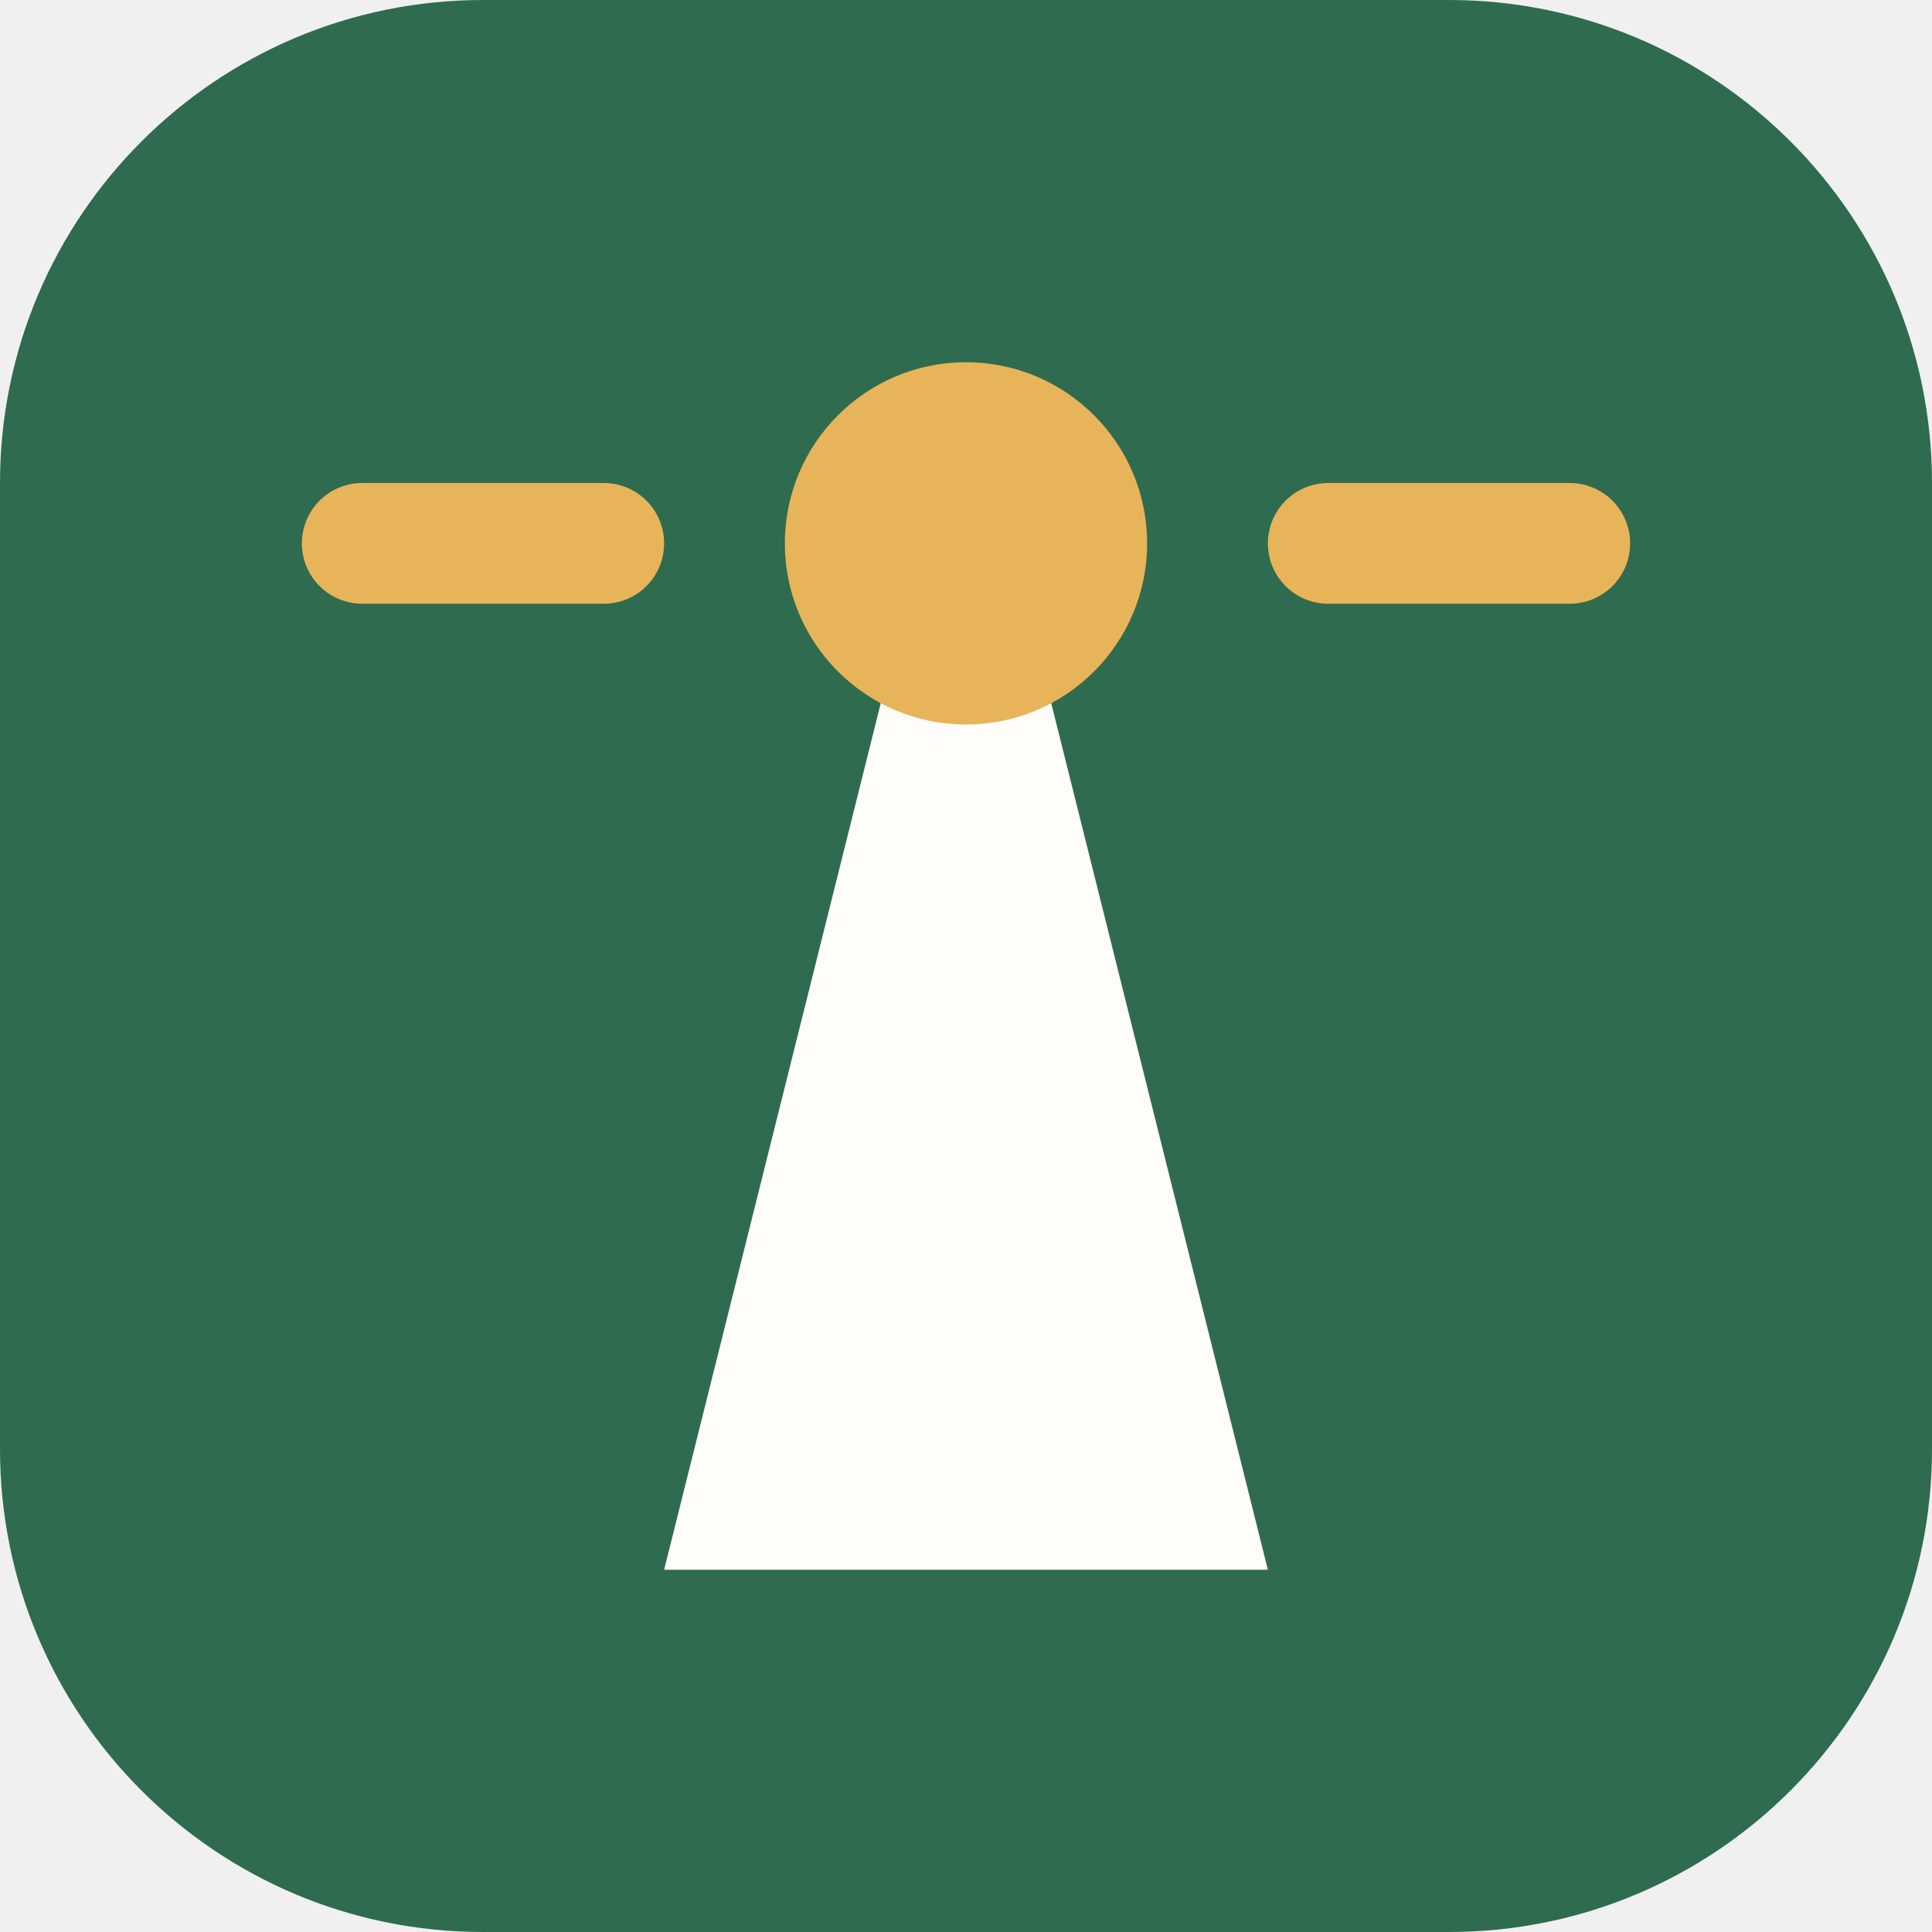
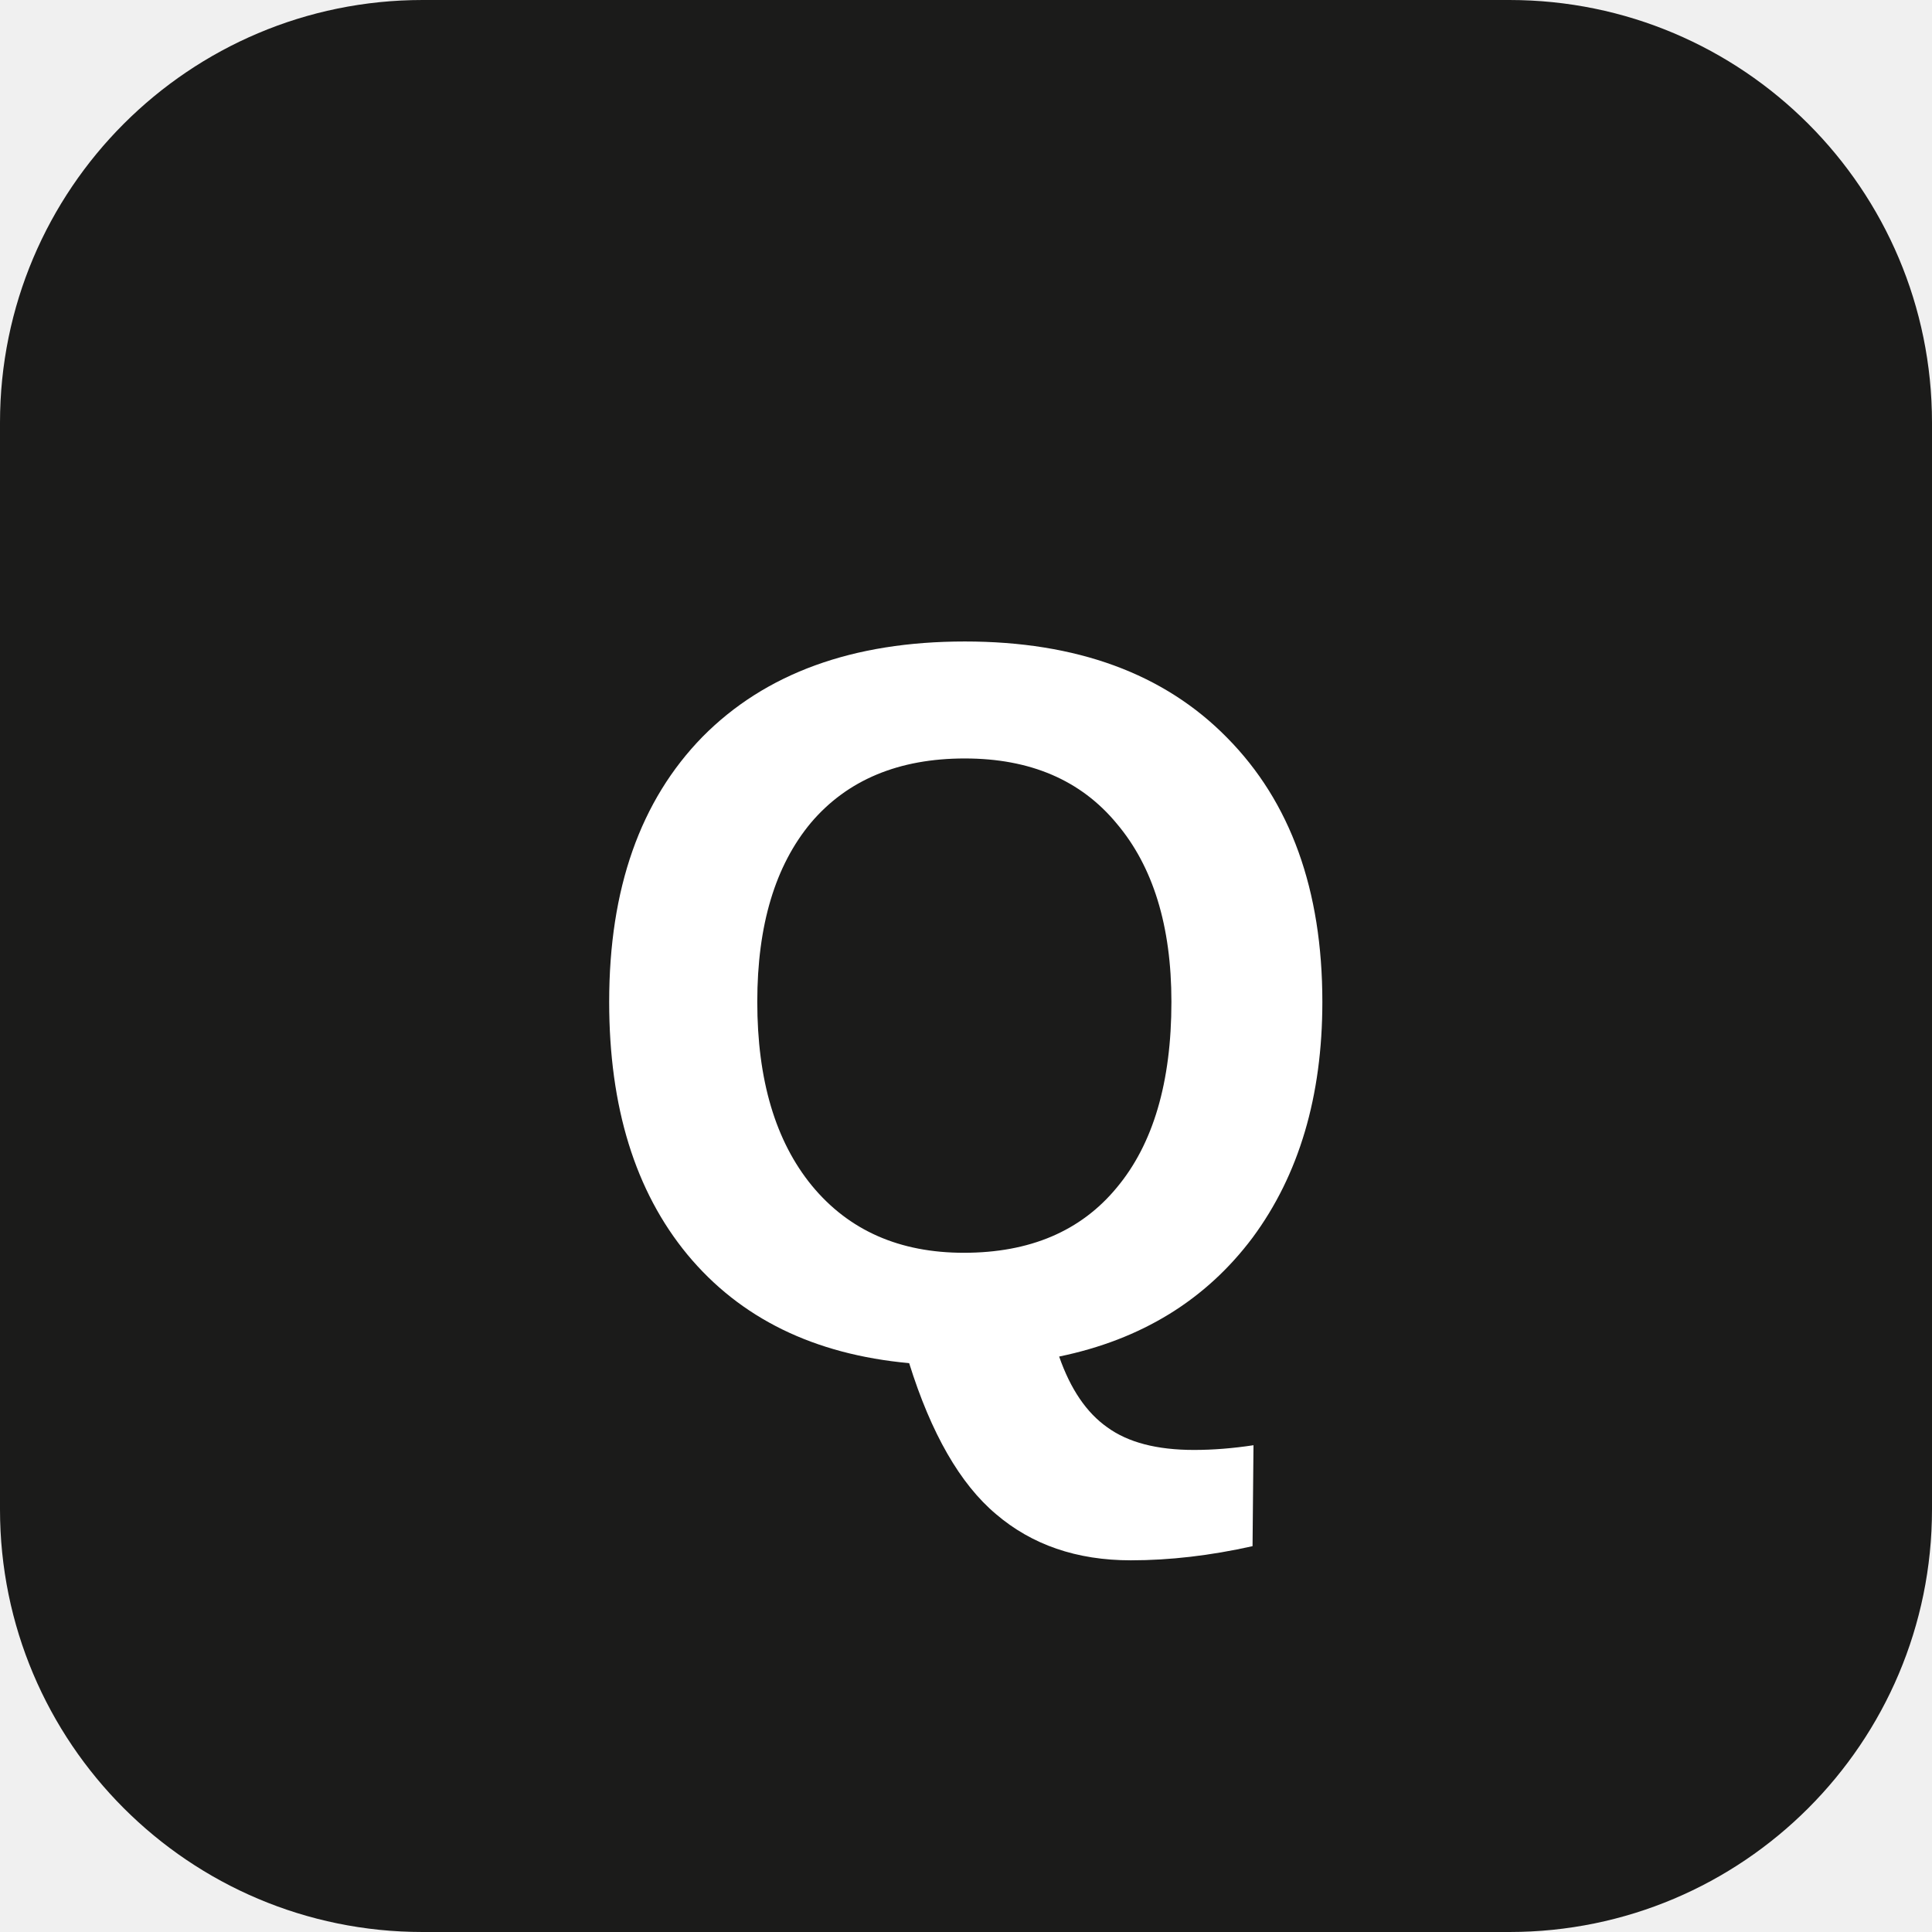
<svg xmlns="http://www.w3.org/2000/svg" viewBox="0 0 32 32">
-   <rect width="32" height="32" rx="8" fill="#2f6b4f" />
-   <path d="M16 6l5 20h-10z" fill="#fffdf9" />
-   <circle cx="16" cy="9" r="3" fill="#e8b45a" />
-   <path d="M6 9h4M22 9h4" stroke="#e8b45a" stroke-width="2" stroke-linecap="round" />
+   <rect width="32" height="32" rx="7" fill="#1b1b1a" />
+   <text x="16" y="22.5" font-family="Arial,Helvetica,sans-serif" font-size="17" font-weight="700" fill="#fff" text-anchor="middle">Q</text>
</svg>
